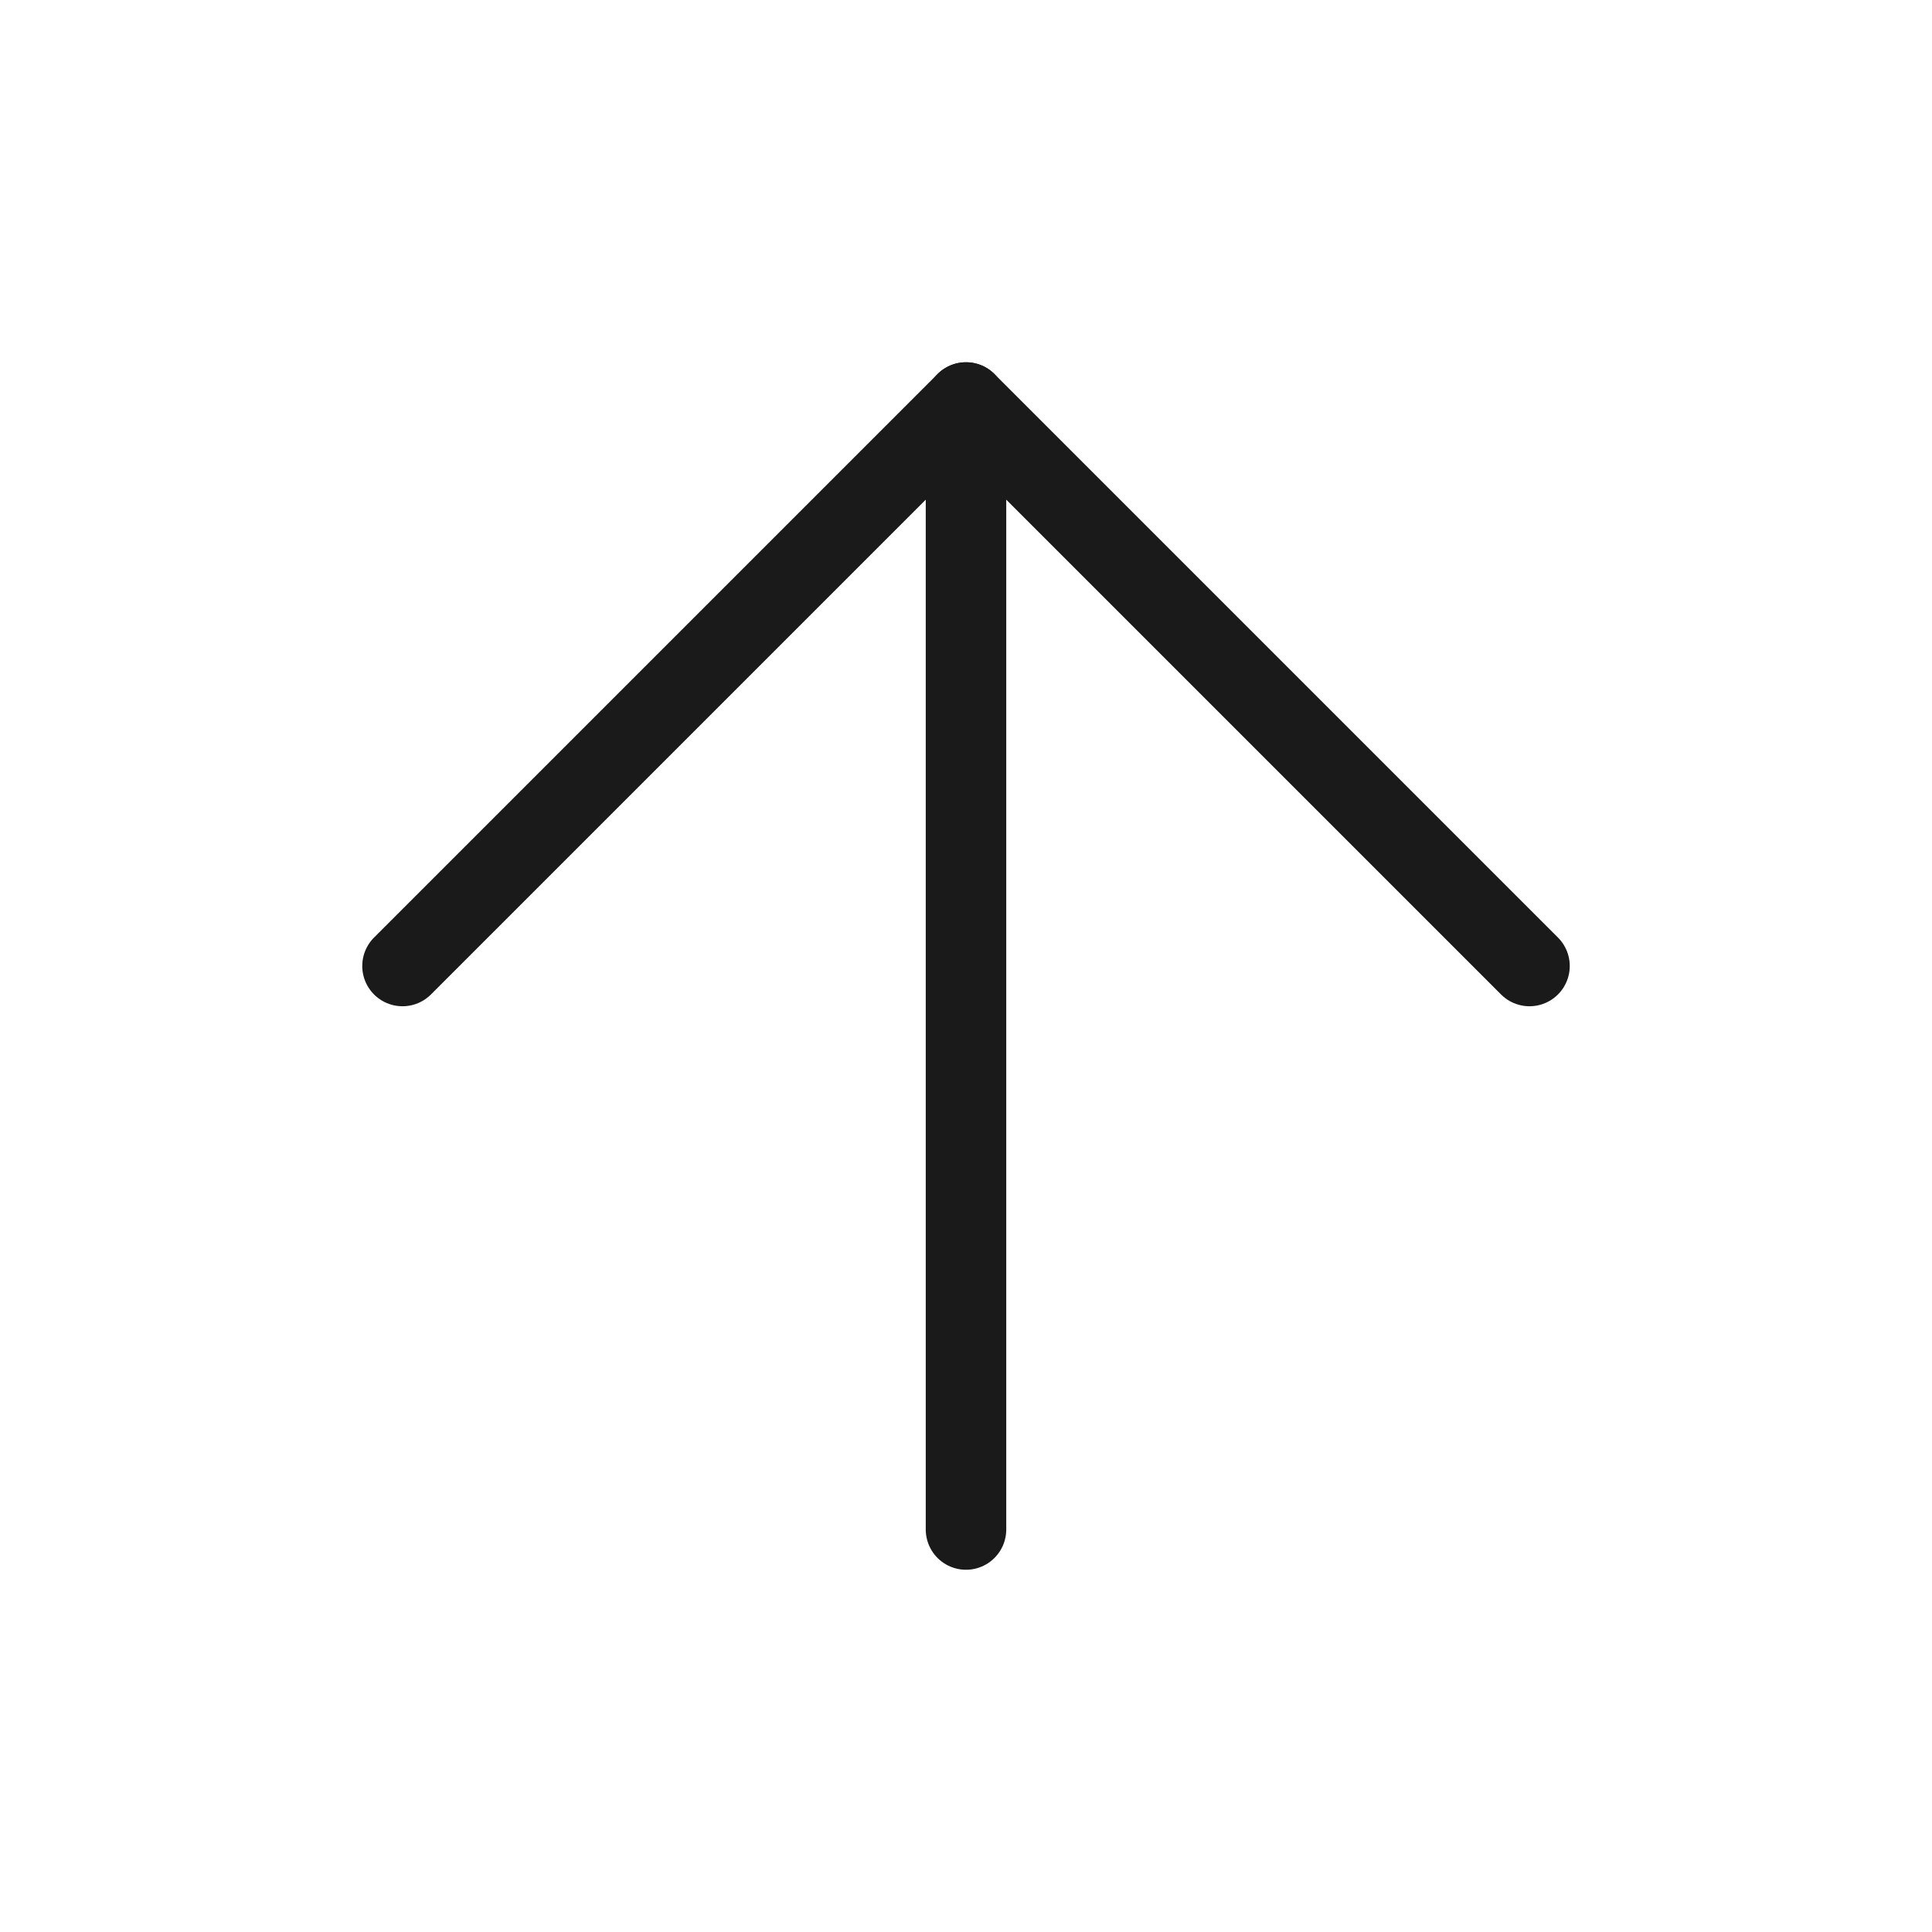
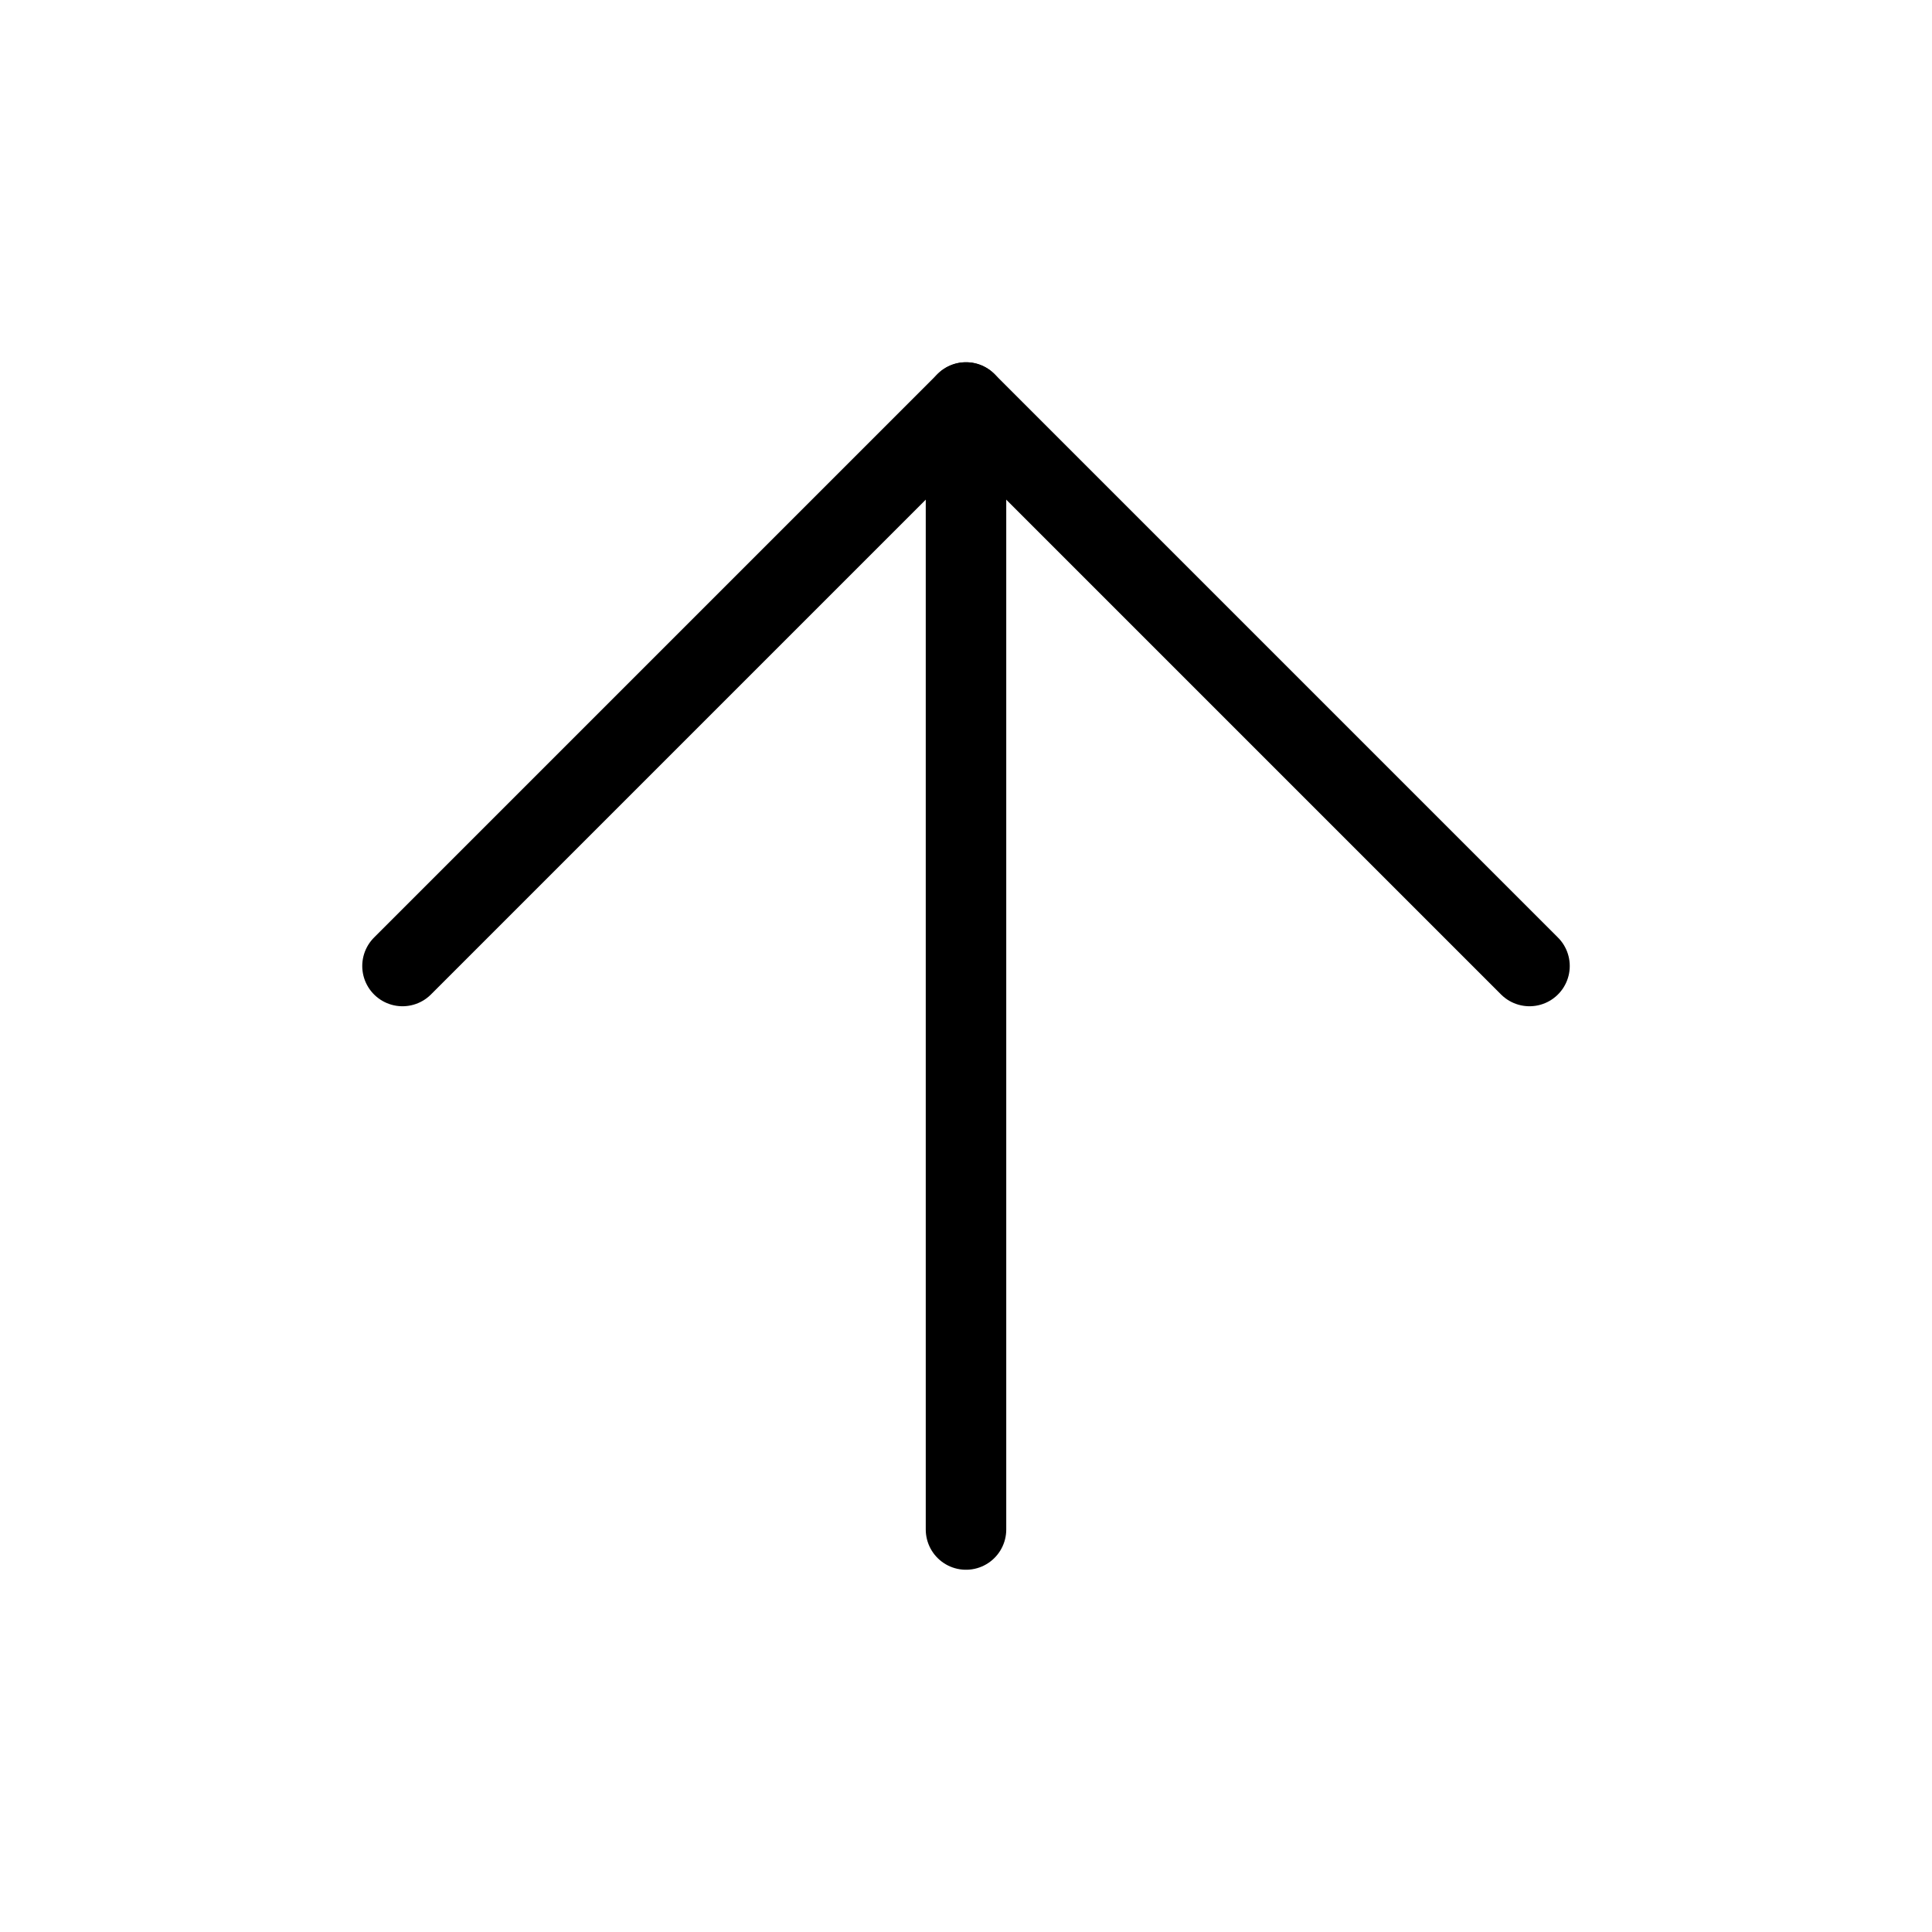
- <svg xmlns="http://www.w3.org/2000/svg" width="48" height="48" viewBox="0 0 48 48" fill="none">
-   <path d="M24 38V10" stroke="#1A1A1A" stroke-width="2" stroke-linecap="round" stroke-linejoin="round" />
-   <path d="M10 24L24 10L38 24" stroke="#1A1A1A" stroke-width="2" stroke-linecap="round" stroke-linejoin="round" />
+ <svg xmlns="http://www.w3.org/2000/svg" width="48" height="48" viewBox="0 0 48 48" fill="none" stroke="currentColor" stroke-width="2" stroke-linecap="round" stroke-linejoin="round">
+   <path d="M24 38V10" />
+   <path d="M10 24L24 10L38 24" />
</svg>
